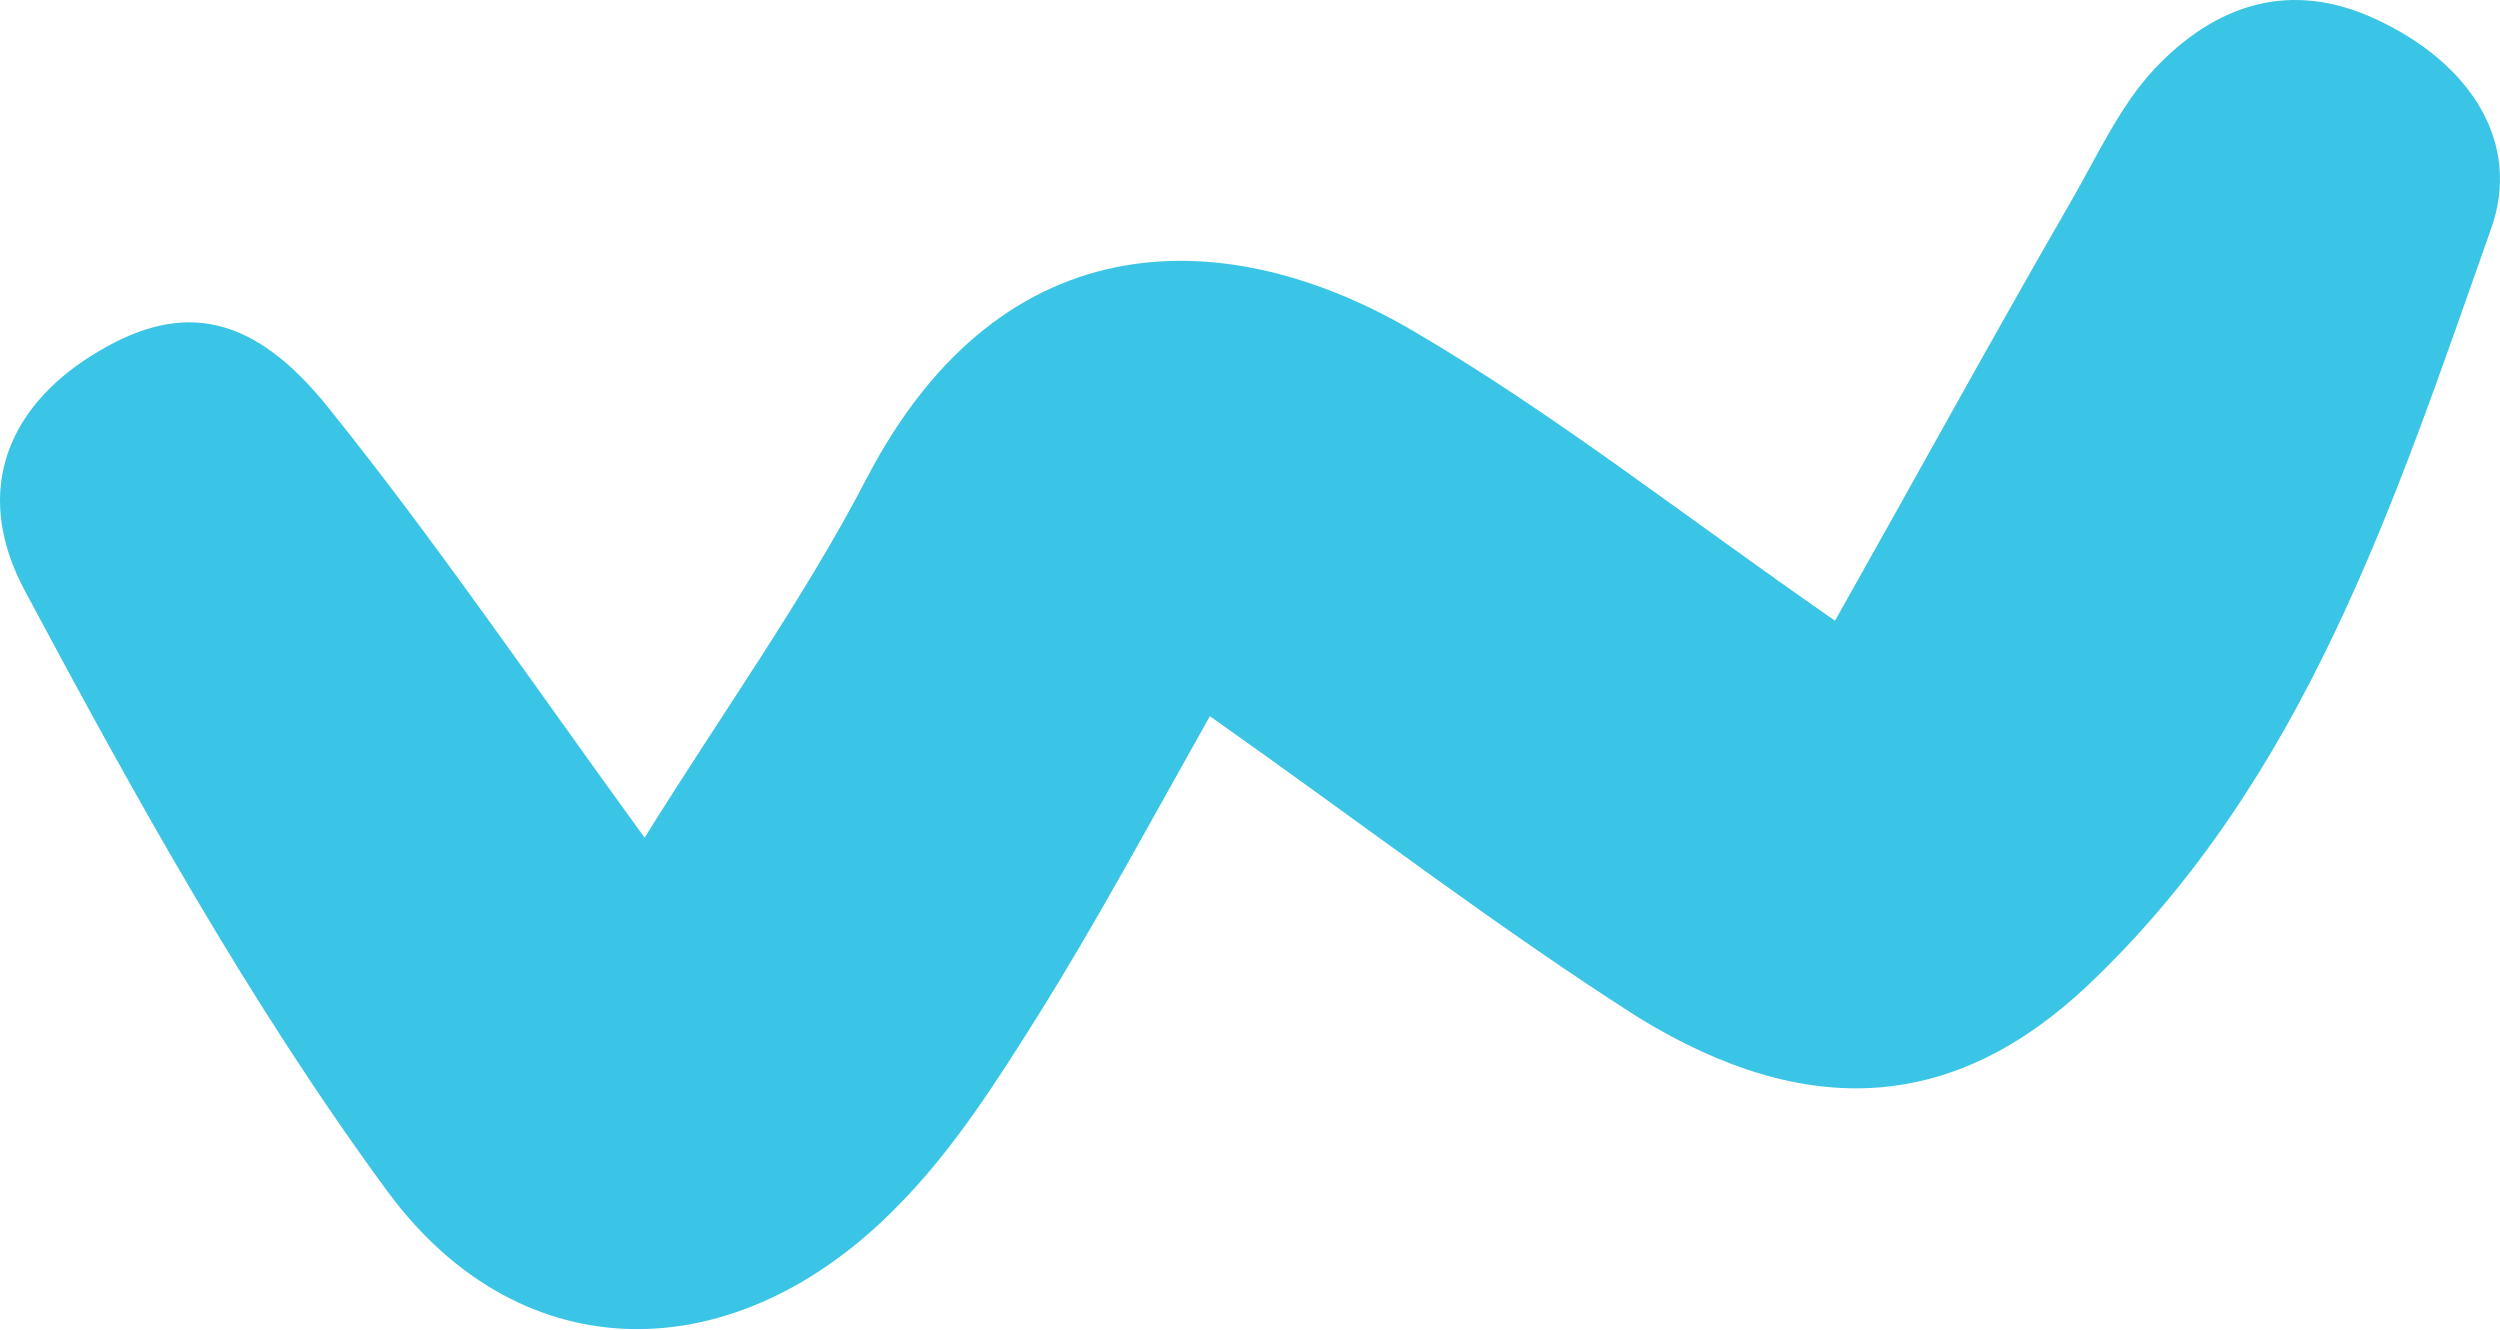
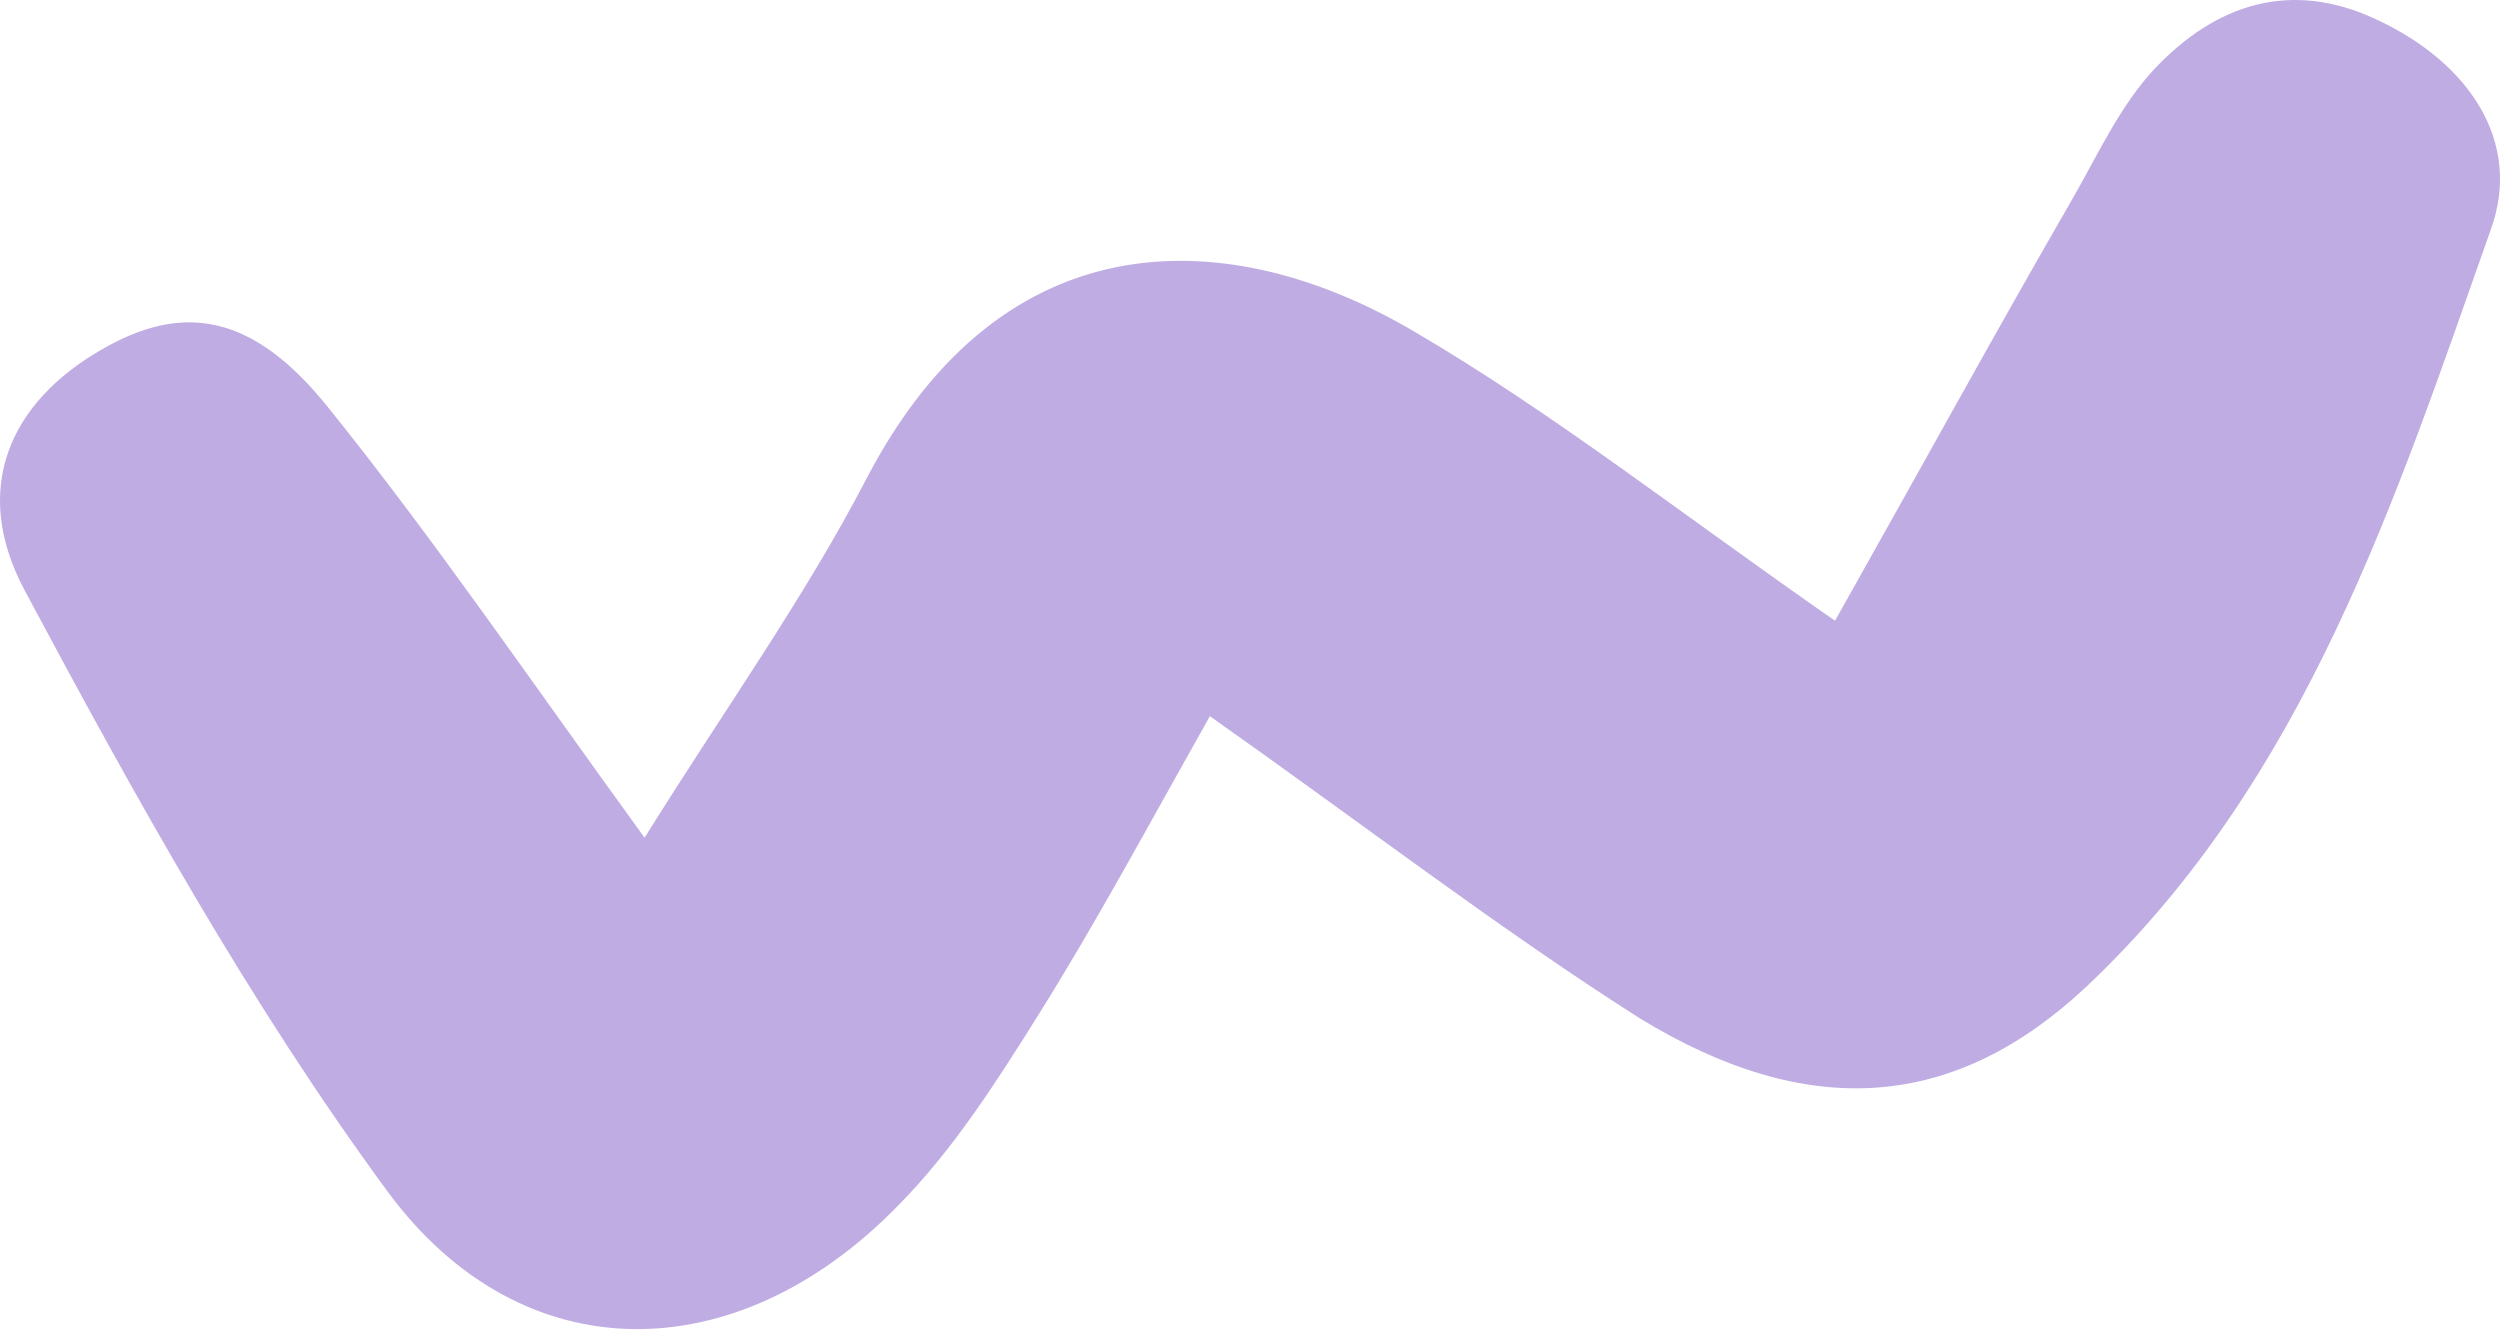
<svg xmlns="http://www.w3.org/2000/svg" width="79" height="42" viewBox="0 0 79 42" fill="none">
-   <path d="M38.232 22.631C36.256 26.142 34.659 29.116 32.852 32.008C31.507 34.156 30.12 36.345 28.355 38.121C23.269 43.326 16.503 43.408 12.258 37.667C7.887 31.718 4.272 25.192 0.784 18.665C-0.94 15.443 0.321 12.717 3.179 11.065C5.785 9.536 8.013 9.908 10.408 12.923C13.729 17.054 16.713 21.433 20.369 26.472C22.891 22.424 25.413 18.913 27.388 15.113C31.717 6.81 38.904 7.058 44.704 10.486C49.075 13.047 53.11 16.228 57.986 19.615C60.549 15.071 62.945 10.693 65.425 6.397C66.265 4.951 66.98 3.34 68.115 2.142C70.006 0.159 72.36 -0.667 75.092 0.614C78.034 1.977 79.715 4.497 78.706 7.264C75.68 15.815 72.864 24.613 65.971 31.14C61.768 35.106 57.145 35.436 51.807 32.173C47.394 29.364 43.149 26.101 38.232 22.631Z" fill="#3AC4E5" />
+   <path d="M38.232 22.631C36.256 26.142 34.659 29.116 32.852 32.008C31.507 34.156 30.12 36.345 28.355 38.121C23.269 43.326 16.503 43.408 12.258 37.667C7.887 31.718 4.272 25.192 0.784 18.665C-0.94 15.443 0.321 12.717 3.179 11.065C5.785 9.536 8.013 9.908 10.408 12.923C13.729 17.054 16.713 21.433 20.369 26.472C22.891 22.424 25.413 18.913 27.388 15.113C31.717 6.81 38.904 7.058 44.704 10.486C49.075 13.047 53.11 16.228 57.986 19.615C60.549 15.071 62.945 10.693 65.425 6.397C66.265 4.951 66.98 3.34 68.115 2.142C70.006 0.159 72.36 -0.667 75.092 0.614C78.034 1.977 79.715 4.497 78.706 7.264C75.68 15.815 72.864 24.613 65.971 31.14C61.768 35.106 57.145 35.436 51.807 32.173C47.394 29.364 43.149 26.101 38.232 22.631Z" fill="#BFACE3" />
</svg>
